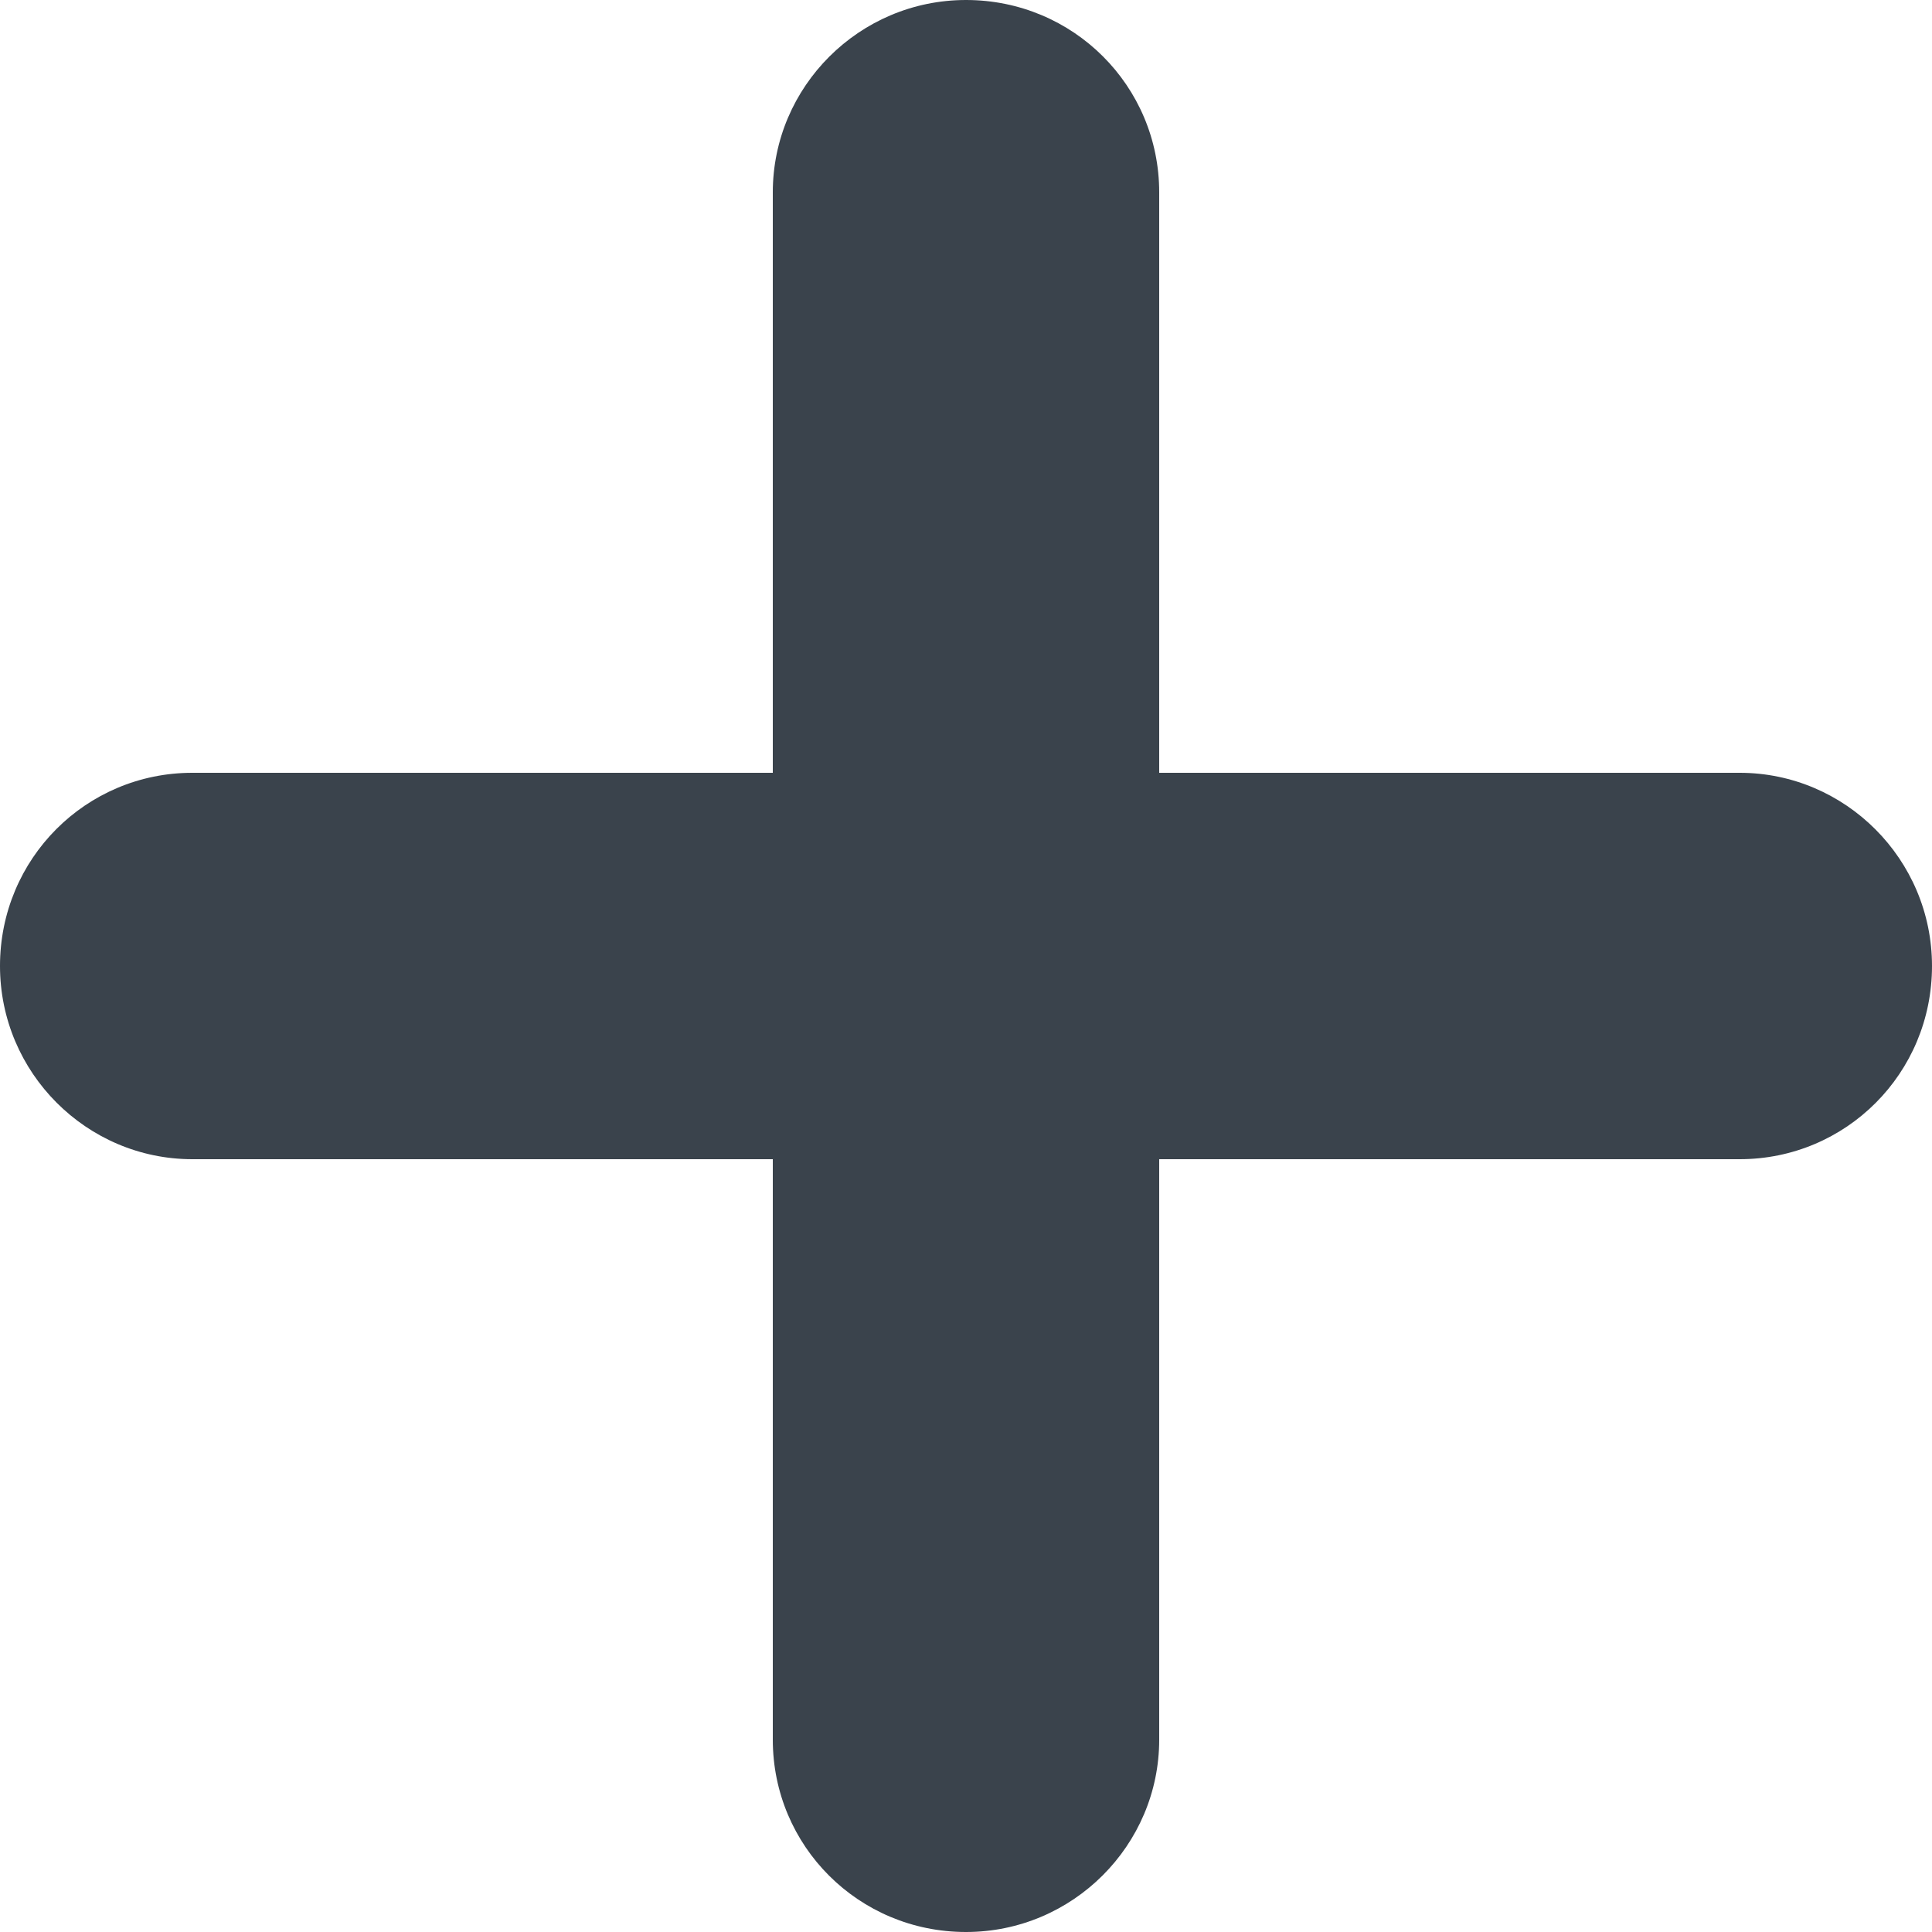
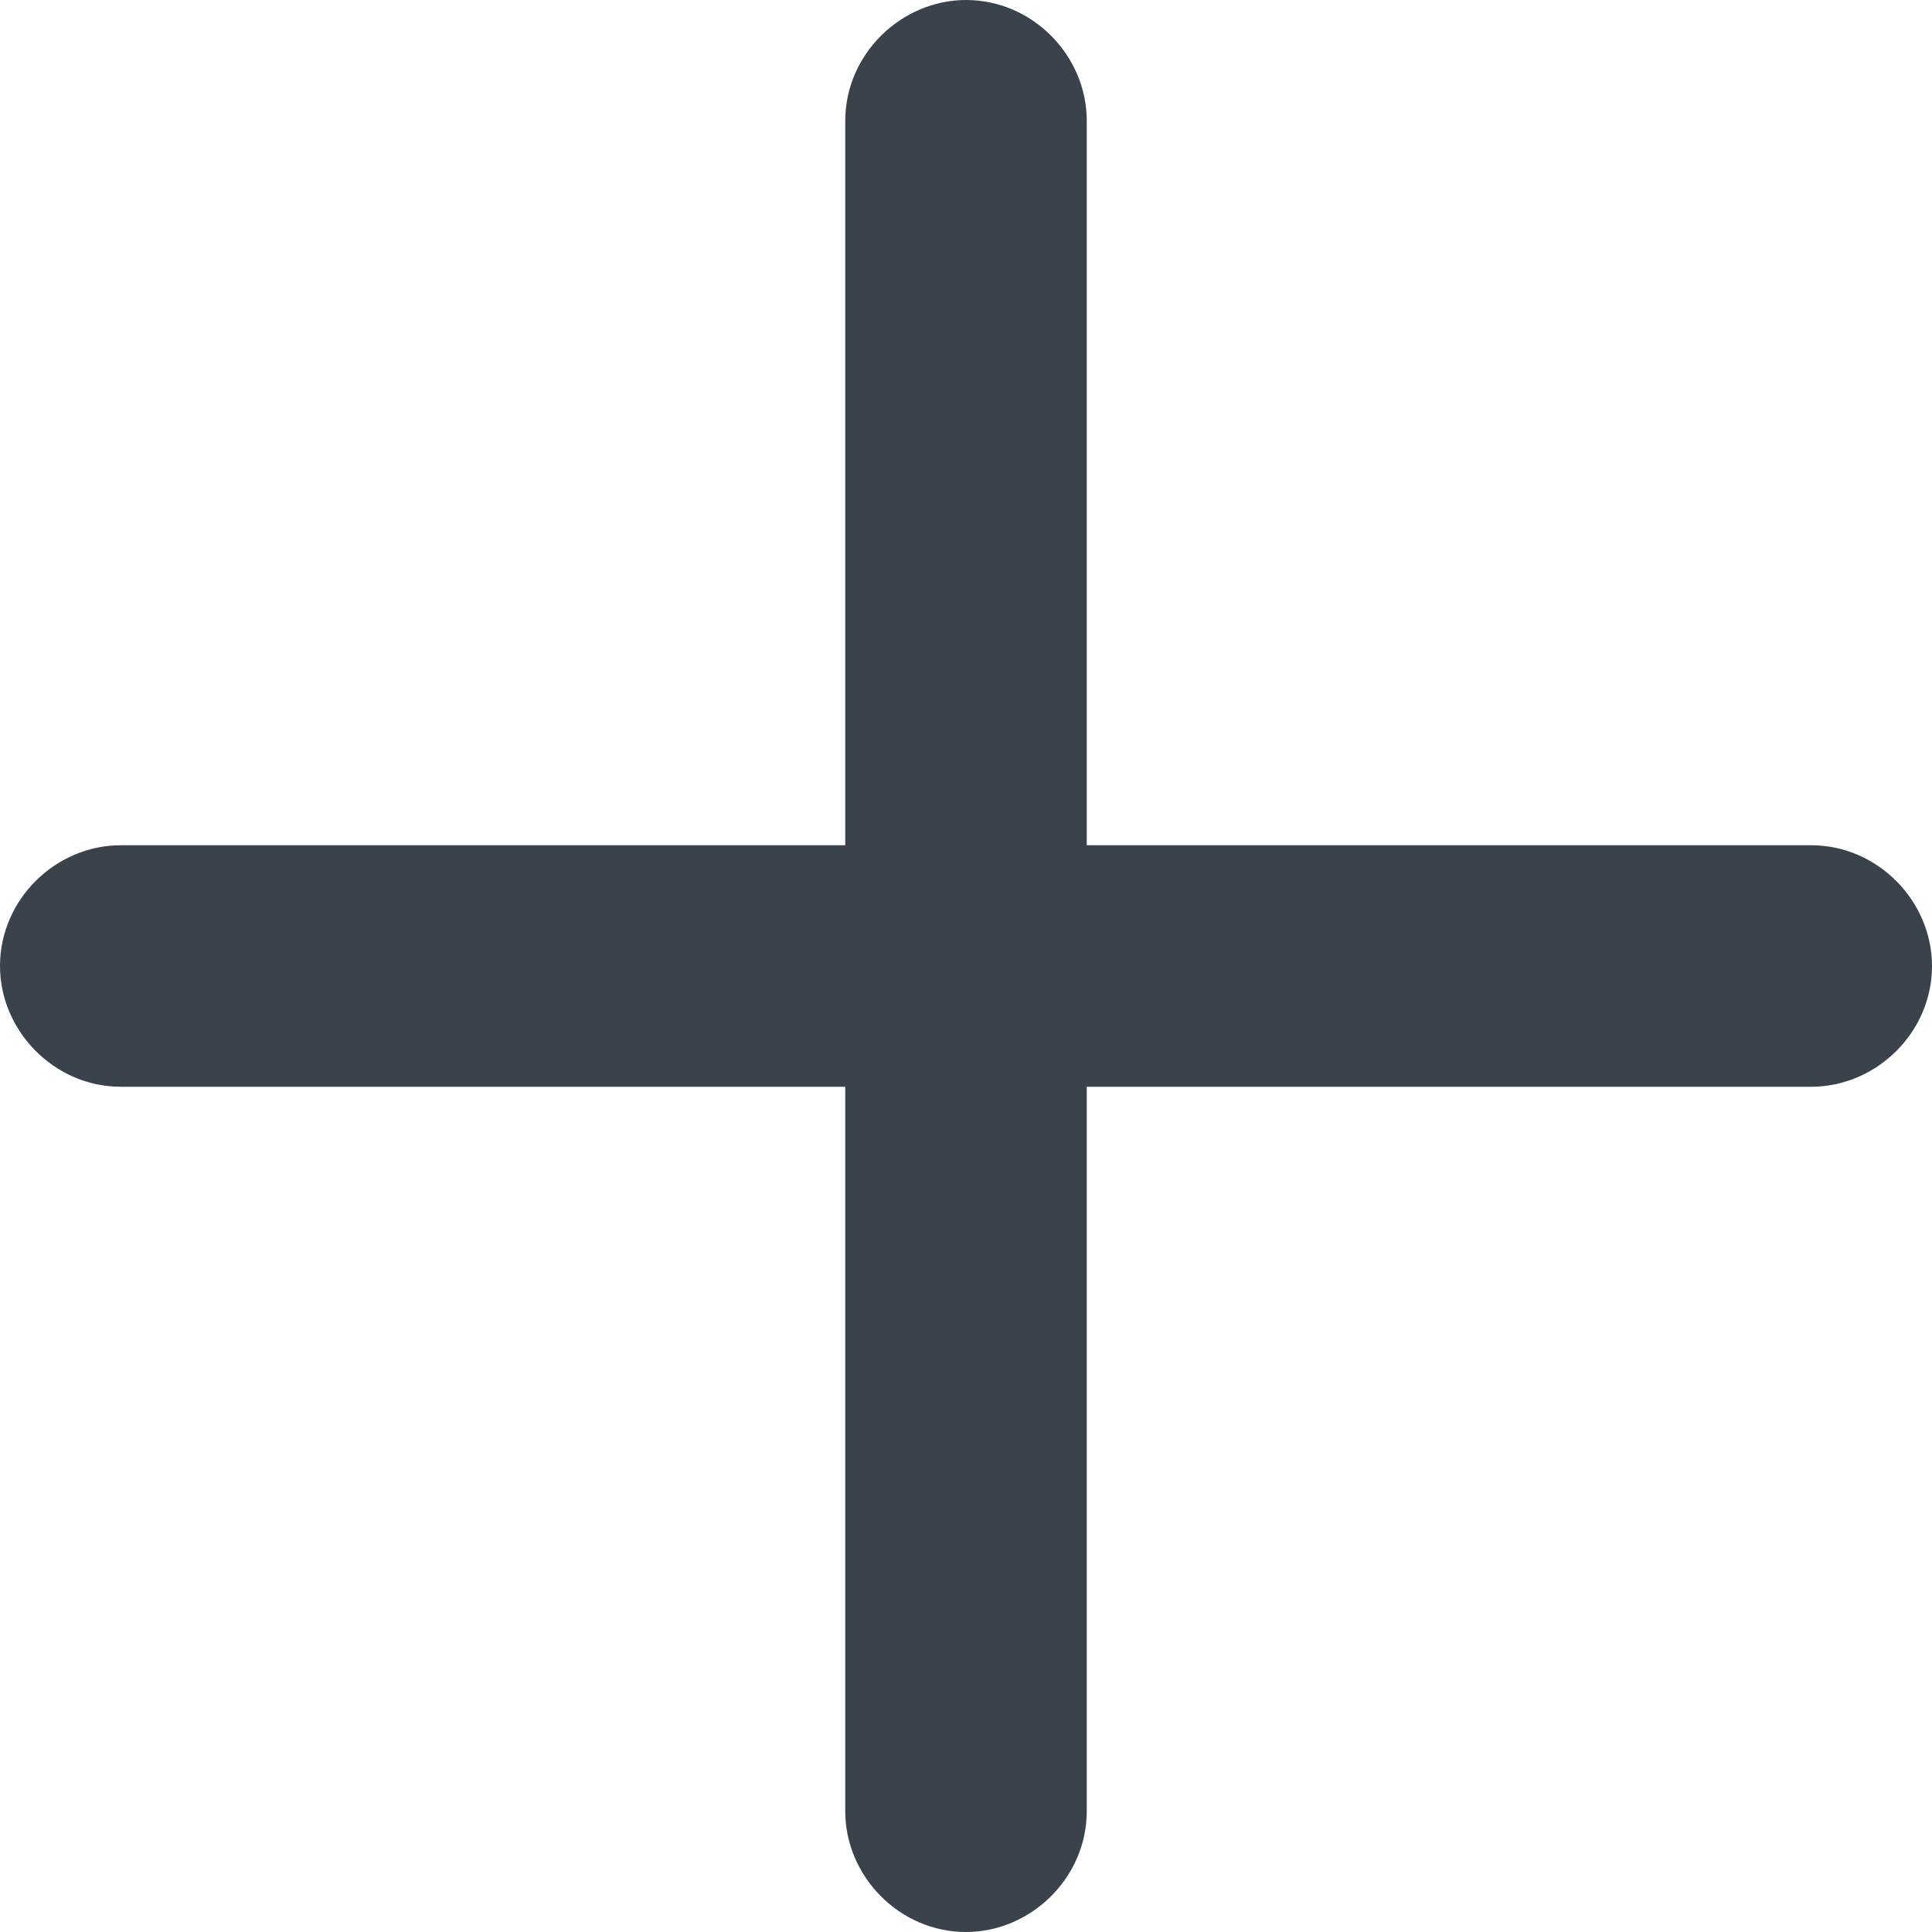
<svg xmlns="http://www.w3.org/2000/svg" width="20px" height="20px" viewBox="0 0 20 20" version="1.1">
  <defs />
  <g id="Page-1" stroke="none" stroke-width="1" fill="none" fill-rule="evenodd">
    <g id="plus" transform="translate(-6, -6)" fill="#3A434C">
-       <path d="M7.991,18 C6.898,18 6,17.105 6,16 C6,14.888 6.891,14 7.991,14 L14,14 L14,7.991 C14,6.898 14.895,6 16,6 C17.112,6 18,6.891 18,7.991 L18,14 L24.009,14 C25.102,14 26,14.895 26,16 C26,17.112 25.109,18 24.009,18 L18,18 L18,24.009 C18,25.102 17.105,26 16,26 C14.888,26 14,25.109 14,24.009 L14,18 L7.991,18 Z" />
+       <path d="M6,16 C6,16.67 6.56,17.25 7.25,17.25 L14.75,17.25 L14.75,24.75 C14.75,25.422 15.31,26 16,26 C16.67,26 17.25,25.44 17.25,24.75 L17.25,17.25 L24.75,17.25 C25.422,17.25 26,16.69 26,16 C26,15.33 25.44,14.75 24.75,14.75 L17.25,14.75 L17.25,7.25 C17.25,6.577 16.69,6 16,6 C15.33,6 14.75,6.56 14.75,7.25 L14.75,14.75 L7.25,14.75 C6.577,14.75 6,15.31 6,16" />
    </g>
  </g>
</svg>
